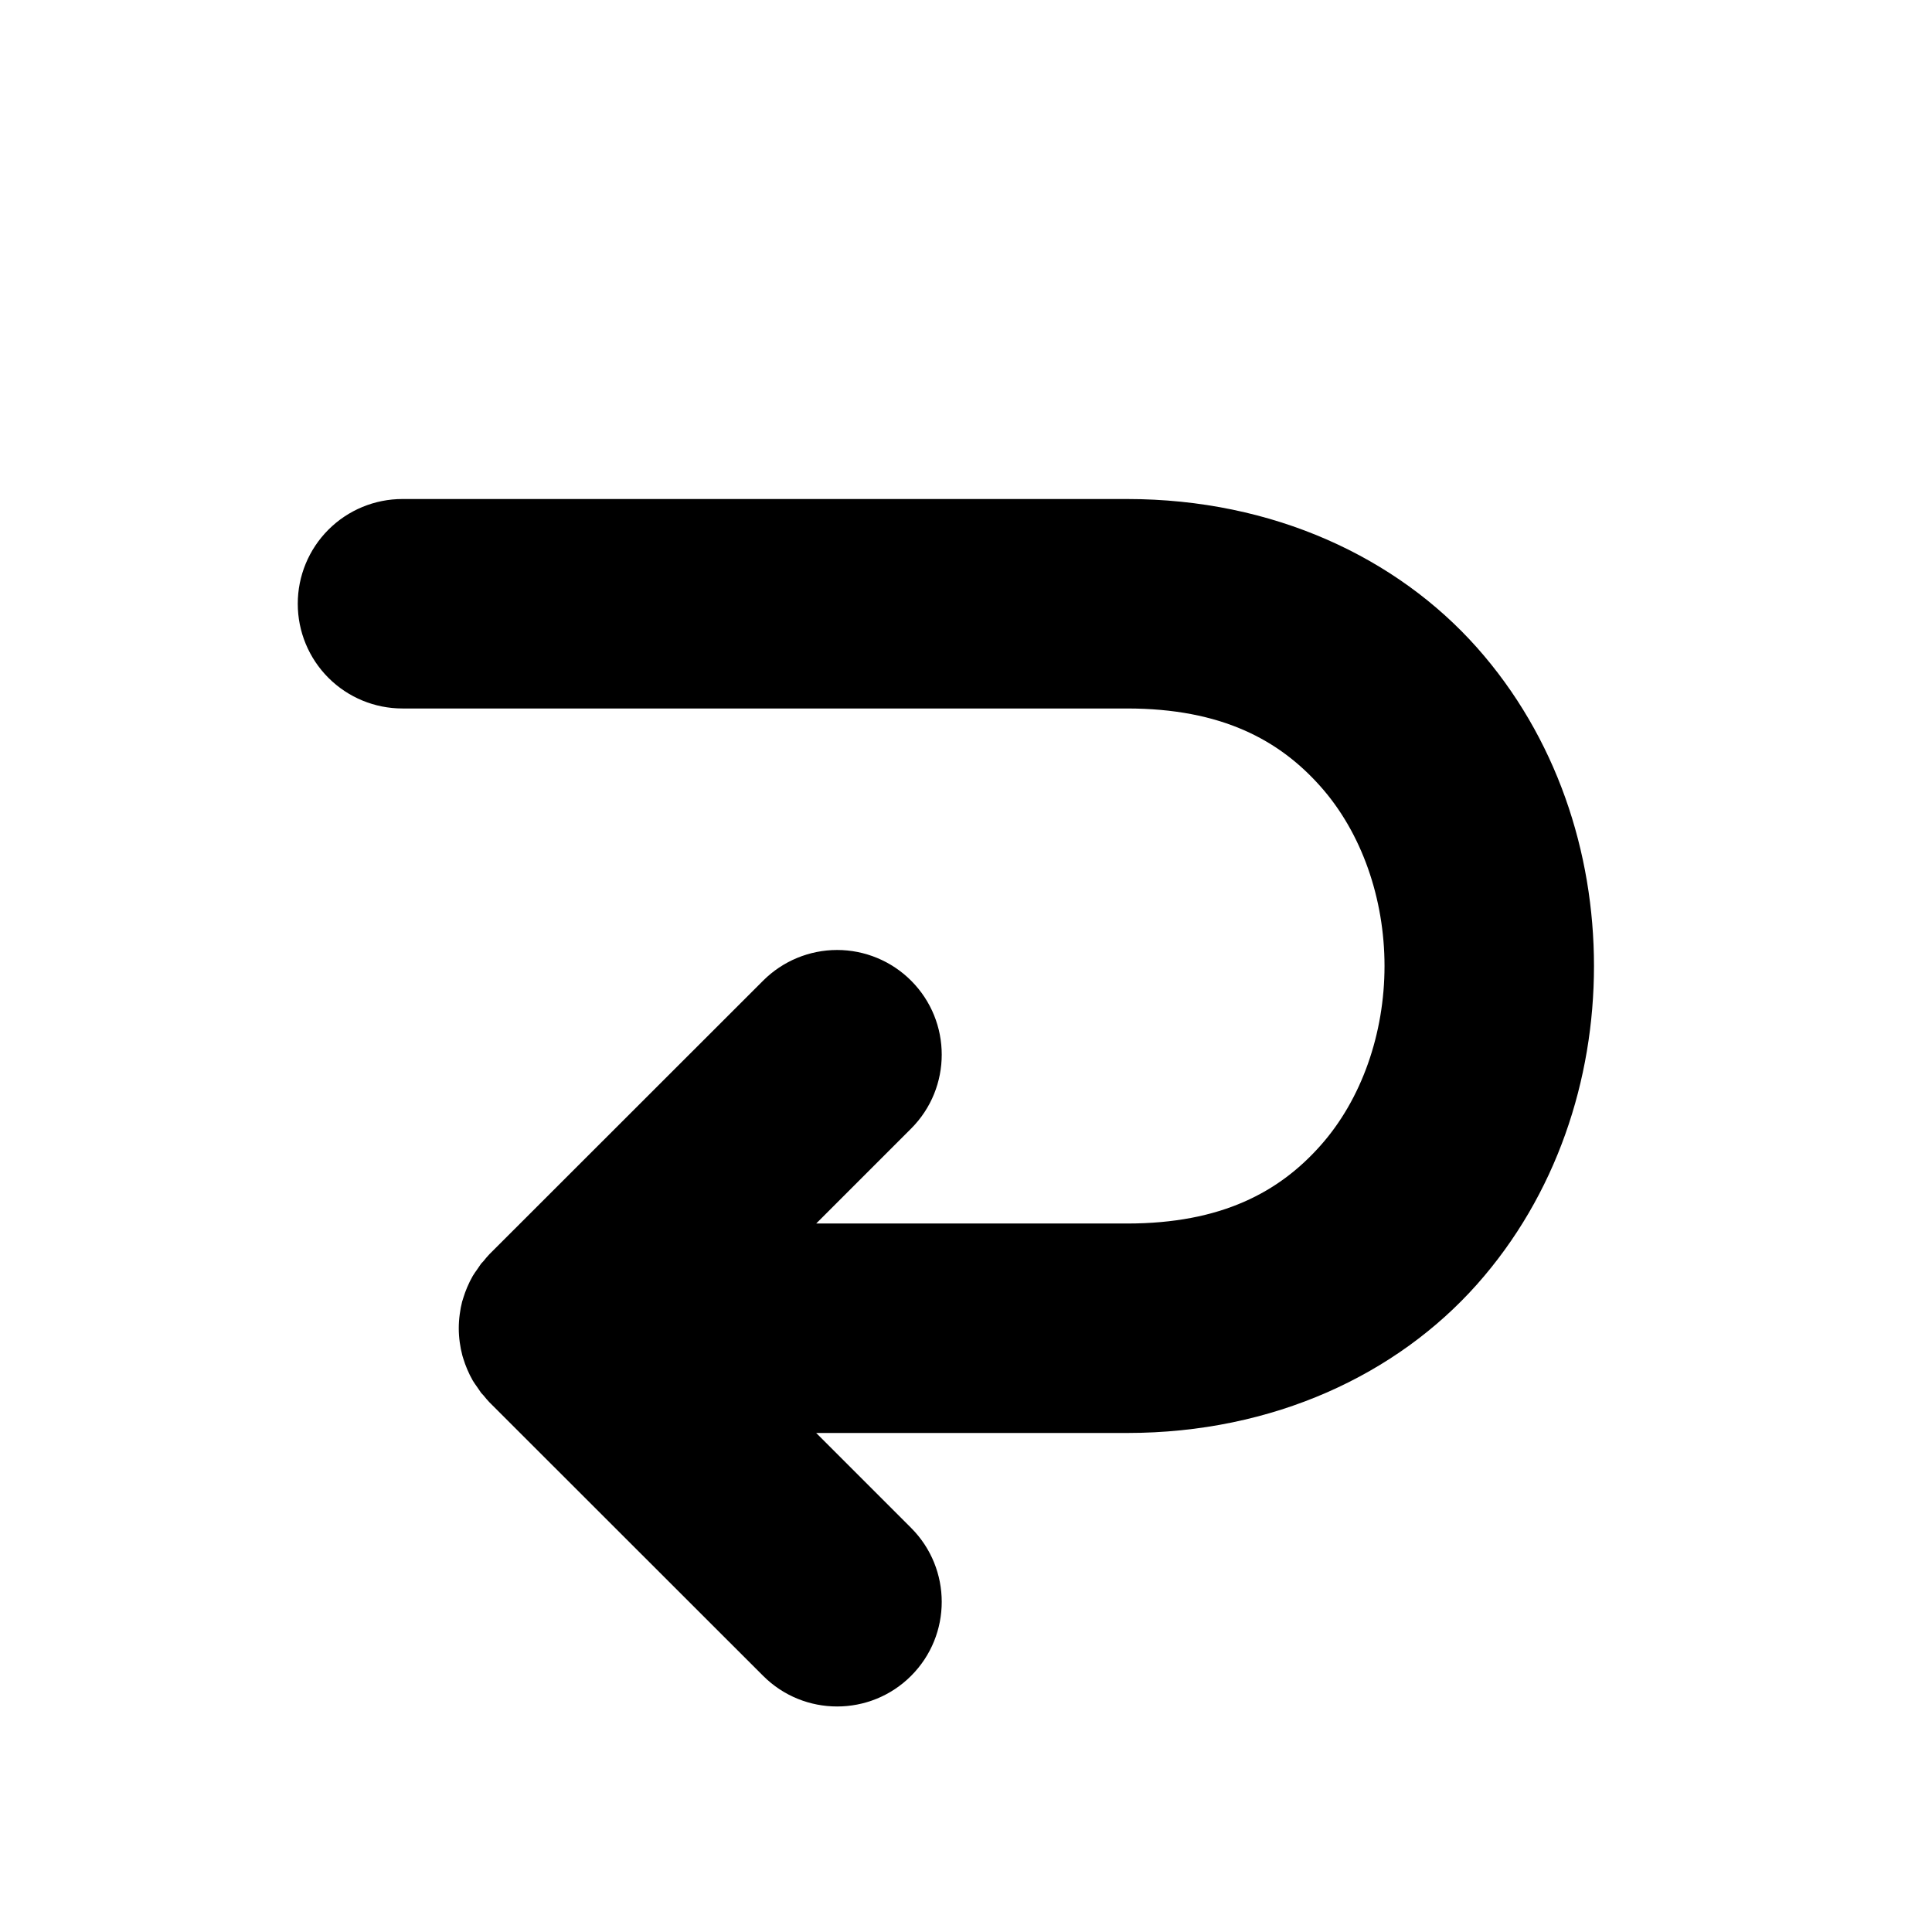
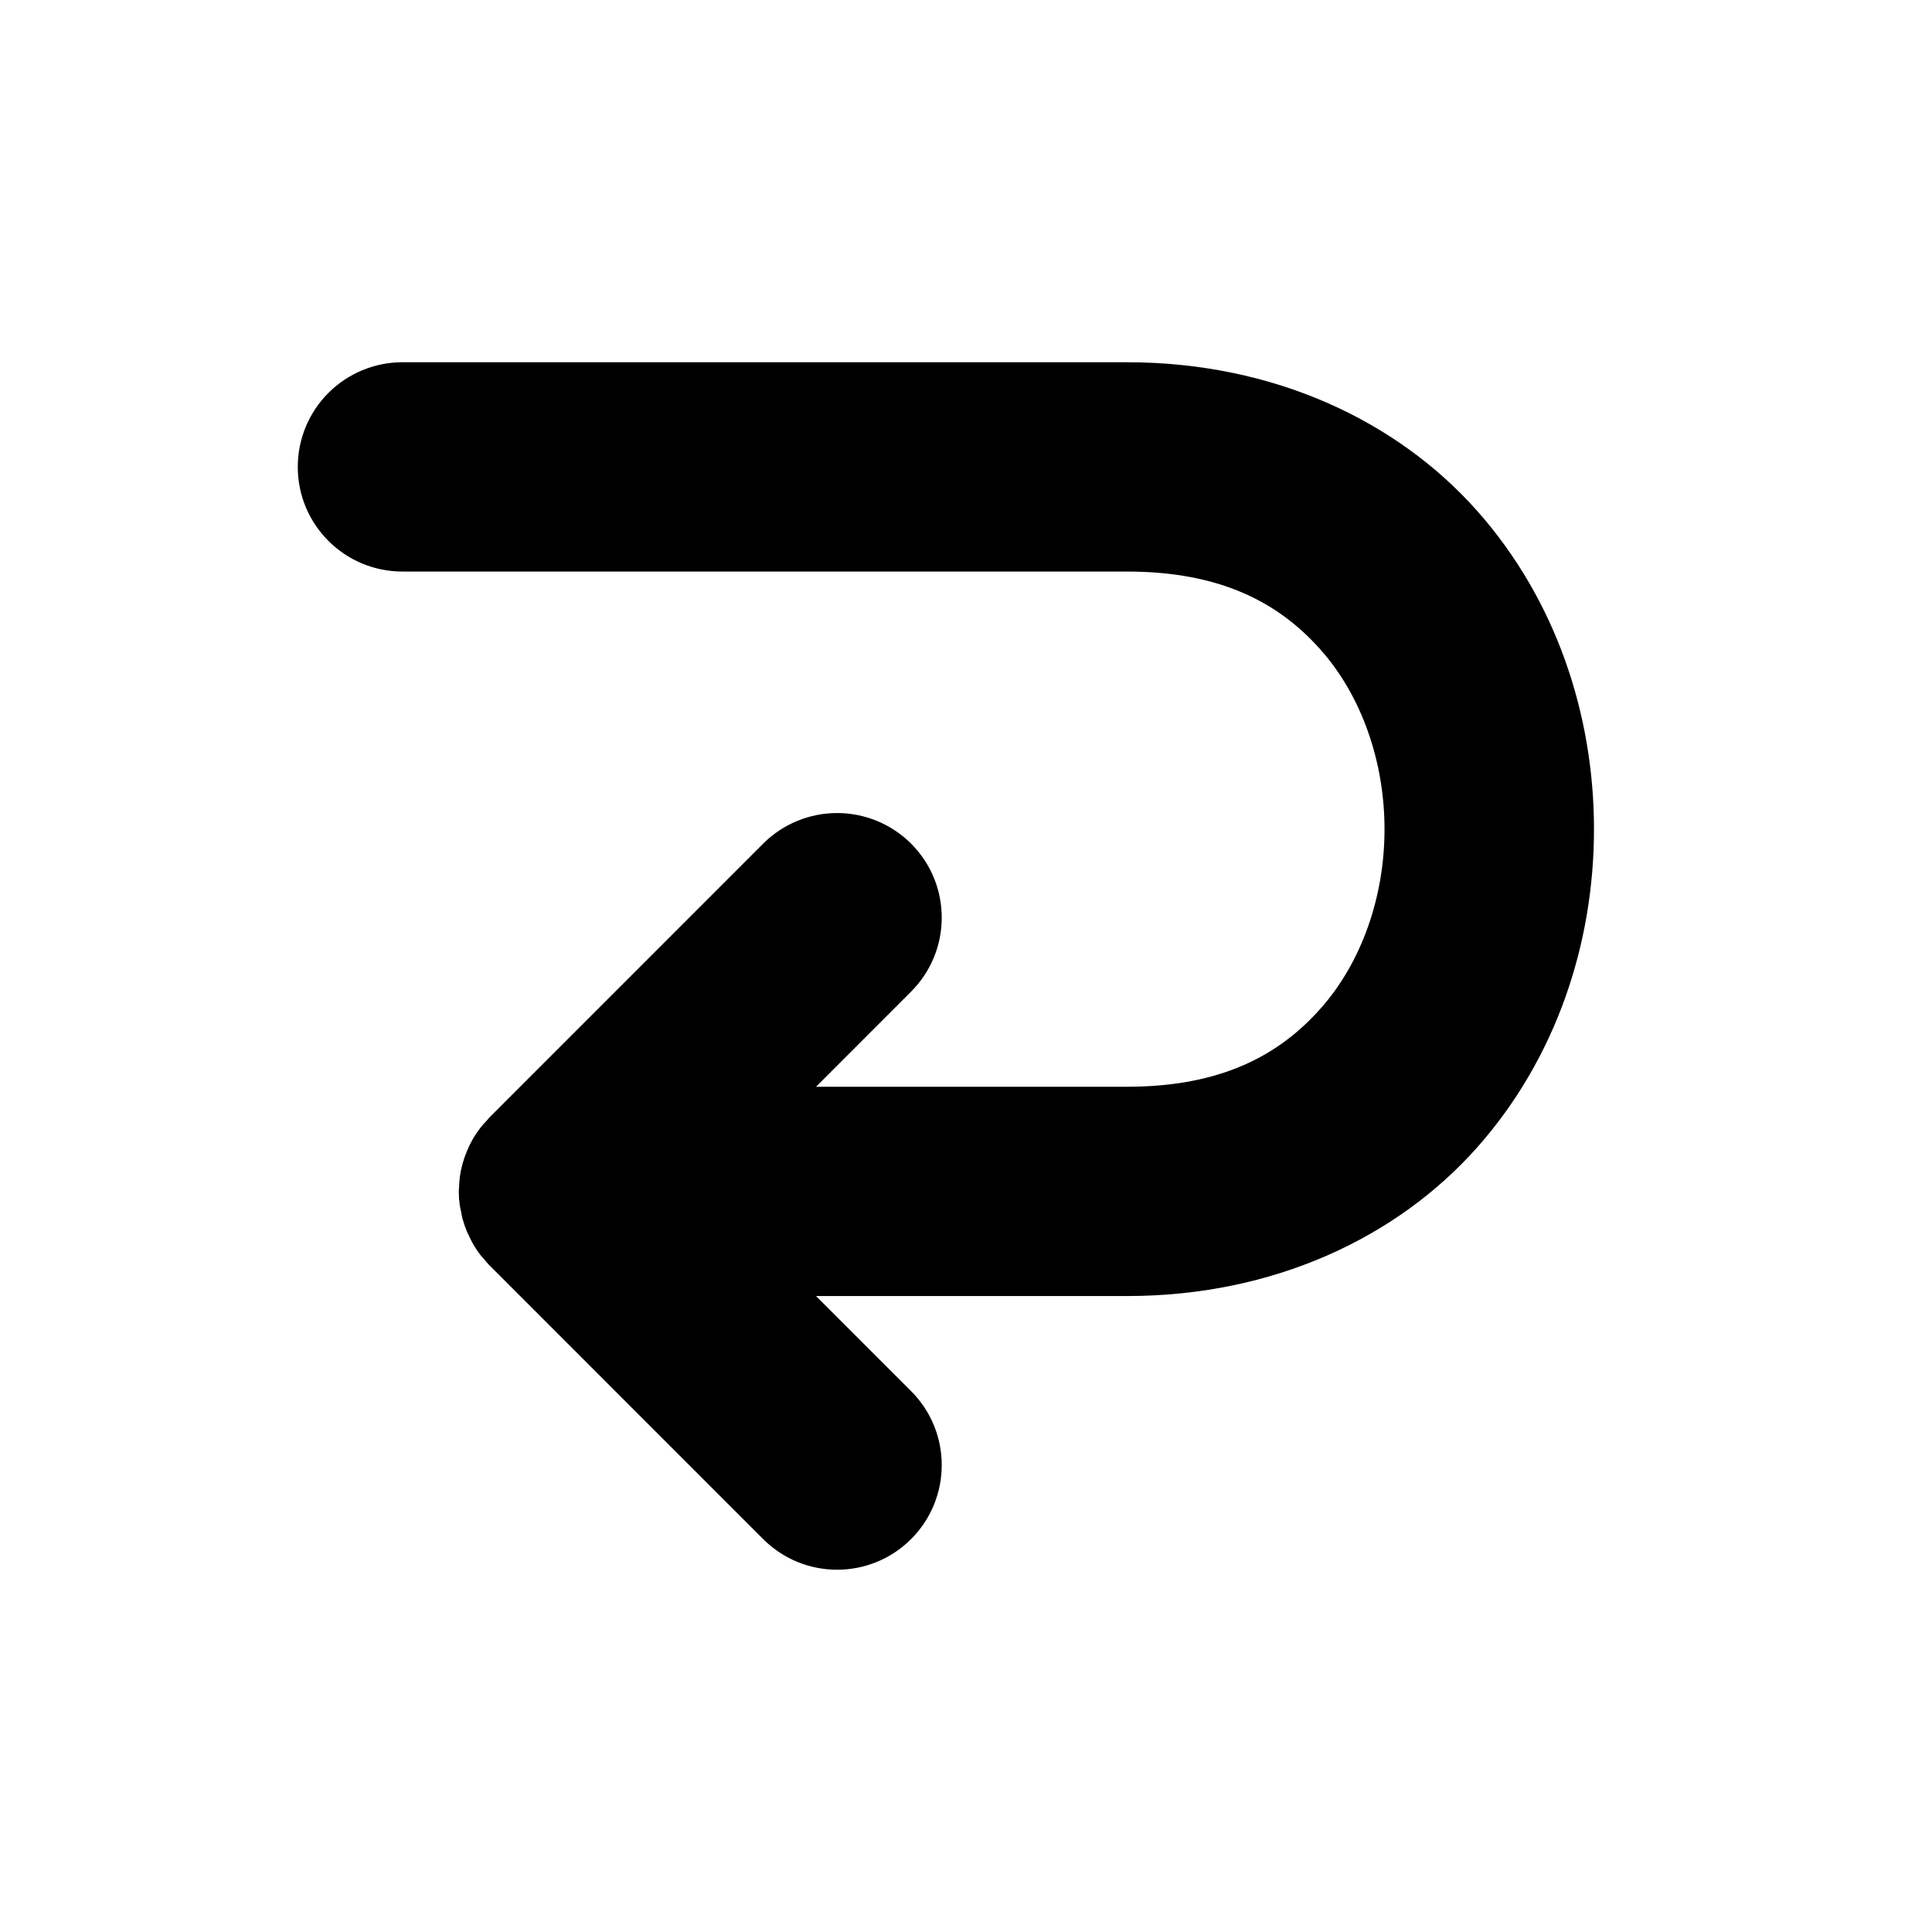
<svg xmlns="http://www.w3.org/2000/svg" version="1.1" id="arrow_return" width="24" height="24" viewBox="0 0 24 24">
-   <path fill-rule="evenodd" d="M 5 6.199 A 1.3 1.3 0 0 0 3.699 7.5 A 1.3 1.3 0 0 0 5 8.801 L 14 8.801 C 15.175 8.801 15.893 9.194 16.404 9.77 C 16.916 10.345 17.199 11.164 17.199 12 C 17.199 12.836 16.916 13.655 16.404 14.23 C 15.893 14.806 15.175 15.199 14 15.199 L 10.139 15.199 L 11.318 14.02 A 1.3 1.3 0 0 0 11.318 12.182 A 1.3 1.3 0 0 0 10.4 11.801 A 1.3 1.3 0 0 0 9.48 12.182 L 6.094 15.566 L 6.08 15.58 A 1.3 1.3 0 0 0 6.006 15.666 A 1.3 1.3 0 0 0 5.977 15.697 A 1.3 1.3 0 0 0 5.93 15.766 A 1.3 1.3 0 0 0 5.873 15.85 A 1.3 1.3 0 0 0 5.803 15.992 A 1.3 1.3 0 0 0 5.756 16.121 A 1.3 1.3 0 0 0 5.744 16.16 A 1.3 1.3 0 0 0 5.742 16.164 A 1.3 1.3 0 0 0 5.711 16.326 A 1.3 1.3 0 0 0 5.699 16.5 A 1.3 1.3 0 0 0 5.711 16.674 A 1.3 1.3 0 0 0 5.744 16.84 A 1.3 1.3 0 0 0 5.756 16.879 A 1.3 1.3 0 0 0 5.803 17.008 A 1.3 1.3 0 0 0 5.873 17.15 A 1.3 1.3 0 0 0 5.93 17.234 A 1.3 1.3 0 0 0 5.977 17.303 A 1.3 1.3 0 0 0 6.006 17.334 A 1.3 1.3 0 0 0 6.08 17.42 L 6.094 17.434 L 9.48 20.818 A 1.3 1.3 0 0 0 11.318 20.818 A 1.3 1.3 0 0 0 11.318 18.98 L 10.139 17.801 L 14 17.801 C 15.825 17.801 17.357 17.069 18.346 15.957 C 19.334 14.845 19.801 13.414 19.801 12 C 19.801 10.586 19.334 9.155 18.346 8.043 C 17.357 6.931 15.825 6.199 14 6.199 L 5 6.199 z" />
+   <path fill-rule="evenodd" d="M 5 4.5 A 1.3 1.3 0 0 0 3.699 5.801 A 1.3 1.3 0 0 0 5 7.1 L 14 7.1 C 15.175 7.1 15.893 7.495 16.404 8.07 C 16.916 8.646 17.199 9.465 17.199 10.301 C 17.199 11.137 16.916 11.954 16.404 12.529 C 15.893 13.105 15.175 13.5 14 13.5 L 10.137 13.5 L 11.318 12.318 A 1.3 1.3 0 0 0 11.318 10.48 A 1.3 1.3 0 0 0 10.4 10.1 A 1.3 1.3 0 0 0 9.48 10.48 L 6.094 13.867 L 6.08 13.881 A 1.3 1.3 0 0 0 6.047 13.92 A 1.3 1.3 0 0 0 5.969 14.008 A 1.3 1.3 0 0 0 5.873 14.15 A 1.3 1.3 0 0 0 5.799 14.303 A 1.3 1.3 0 0 0 5.744 14.463 A 1.3 1.3 0 0 0 5.711 14.627 A 1.3 1.3 0 0 0 5.711 14.631 A 1.3 1.3 0 0 0 5.703 14.742 A 1.3 1.3 0 0 0 5.699 14.799 A 1.3 1.3 0 0 0 5.699 14.801 A 1.3 1.3 0 0 0 5.711 14.969 A 1.3 1.3 0 0 0 5.729 15.057 A 1.3 1.3 0 0 0 5.746 15.143 A 1.3 1.3 0 0 0 5.75 15.154 A 1.3 1.3 0 0 0 5.801 15.301 A 1.3 1.3 0 0 0 5.826 15.352 A 1.3 1.3 0 0 0 5.881 15.461 A 1.3 1.3 0 0 0 5.883 15.465 A 1.3 1.3 0 0 0 5.977 15.602 A 1.3 1.3 0 0 0 6.006 15.633 A 1.3 1.3 0 0 0 6.08 15.719 A 1.3 1.3 0 0 0 6.094 15.732 L 9.48 19.119 A 1.3 1.3 0 0 0 11.318 19.119 A 1.3 1.3 0 0 0 11.318 17.281 L 10.137 16.1 L 14 16.1 C 15.825 16.1 17.357 15.37 18.346 14.258 C 19.334 13.146 19.801 11.715 19.801 10.301 C 19.801 8.887 19.334 7.454 18.346 6.342 C 17.357 5.23 15.825 4.5 14 4.5 L 5 4.5 z" />
</svg>
